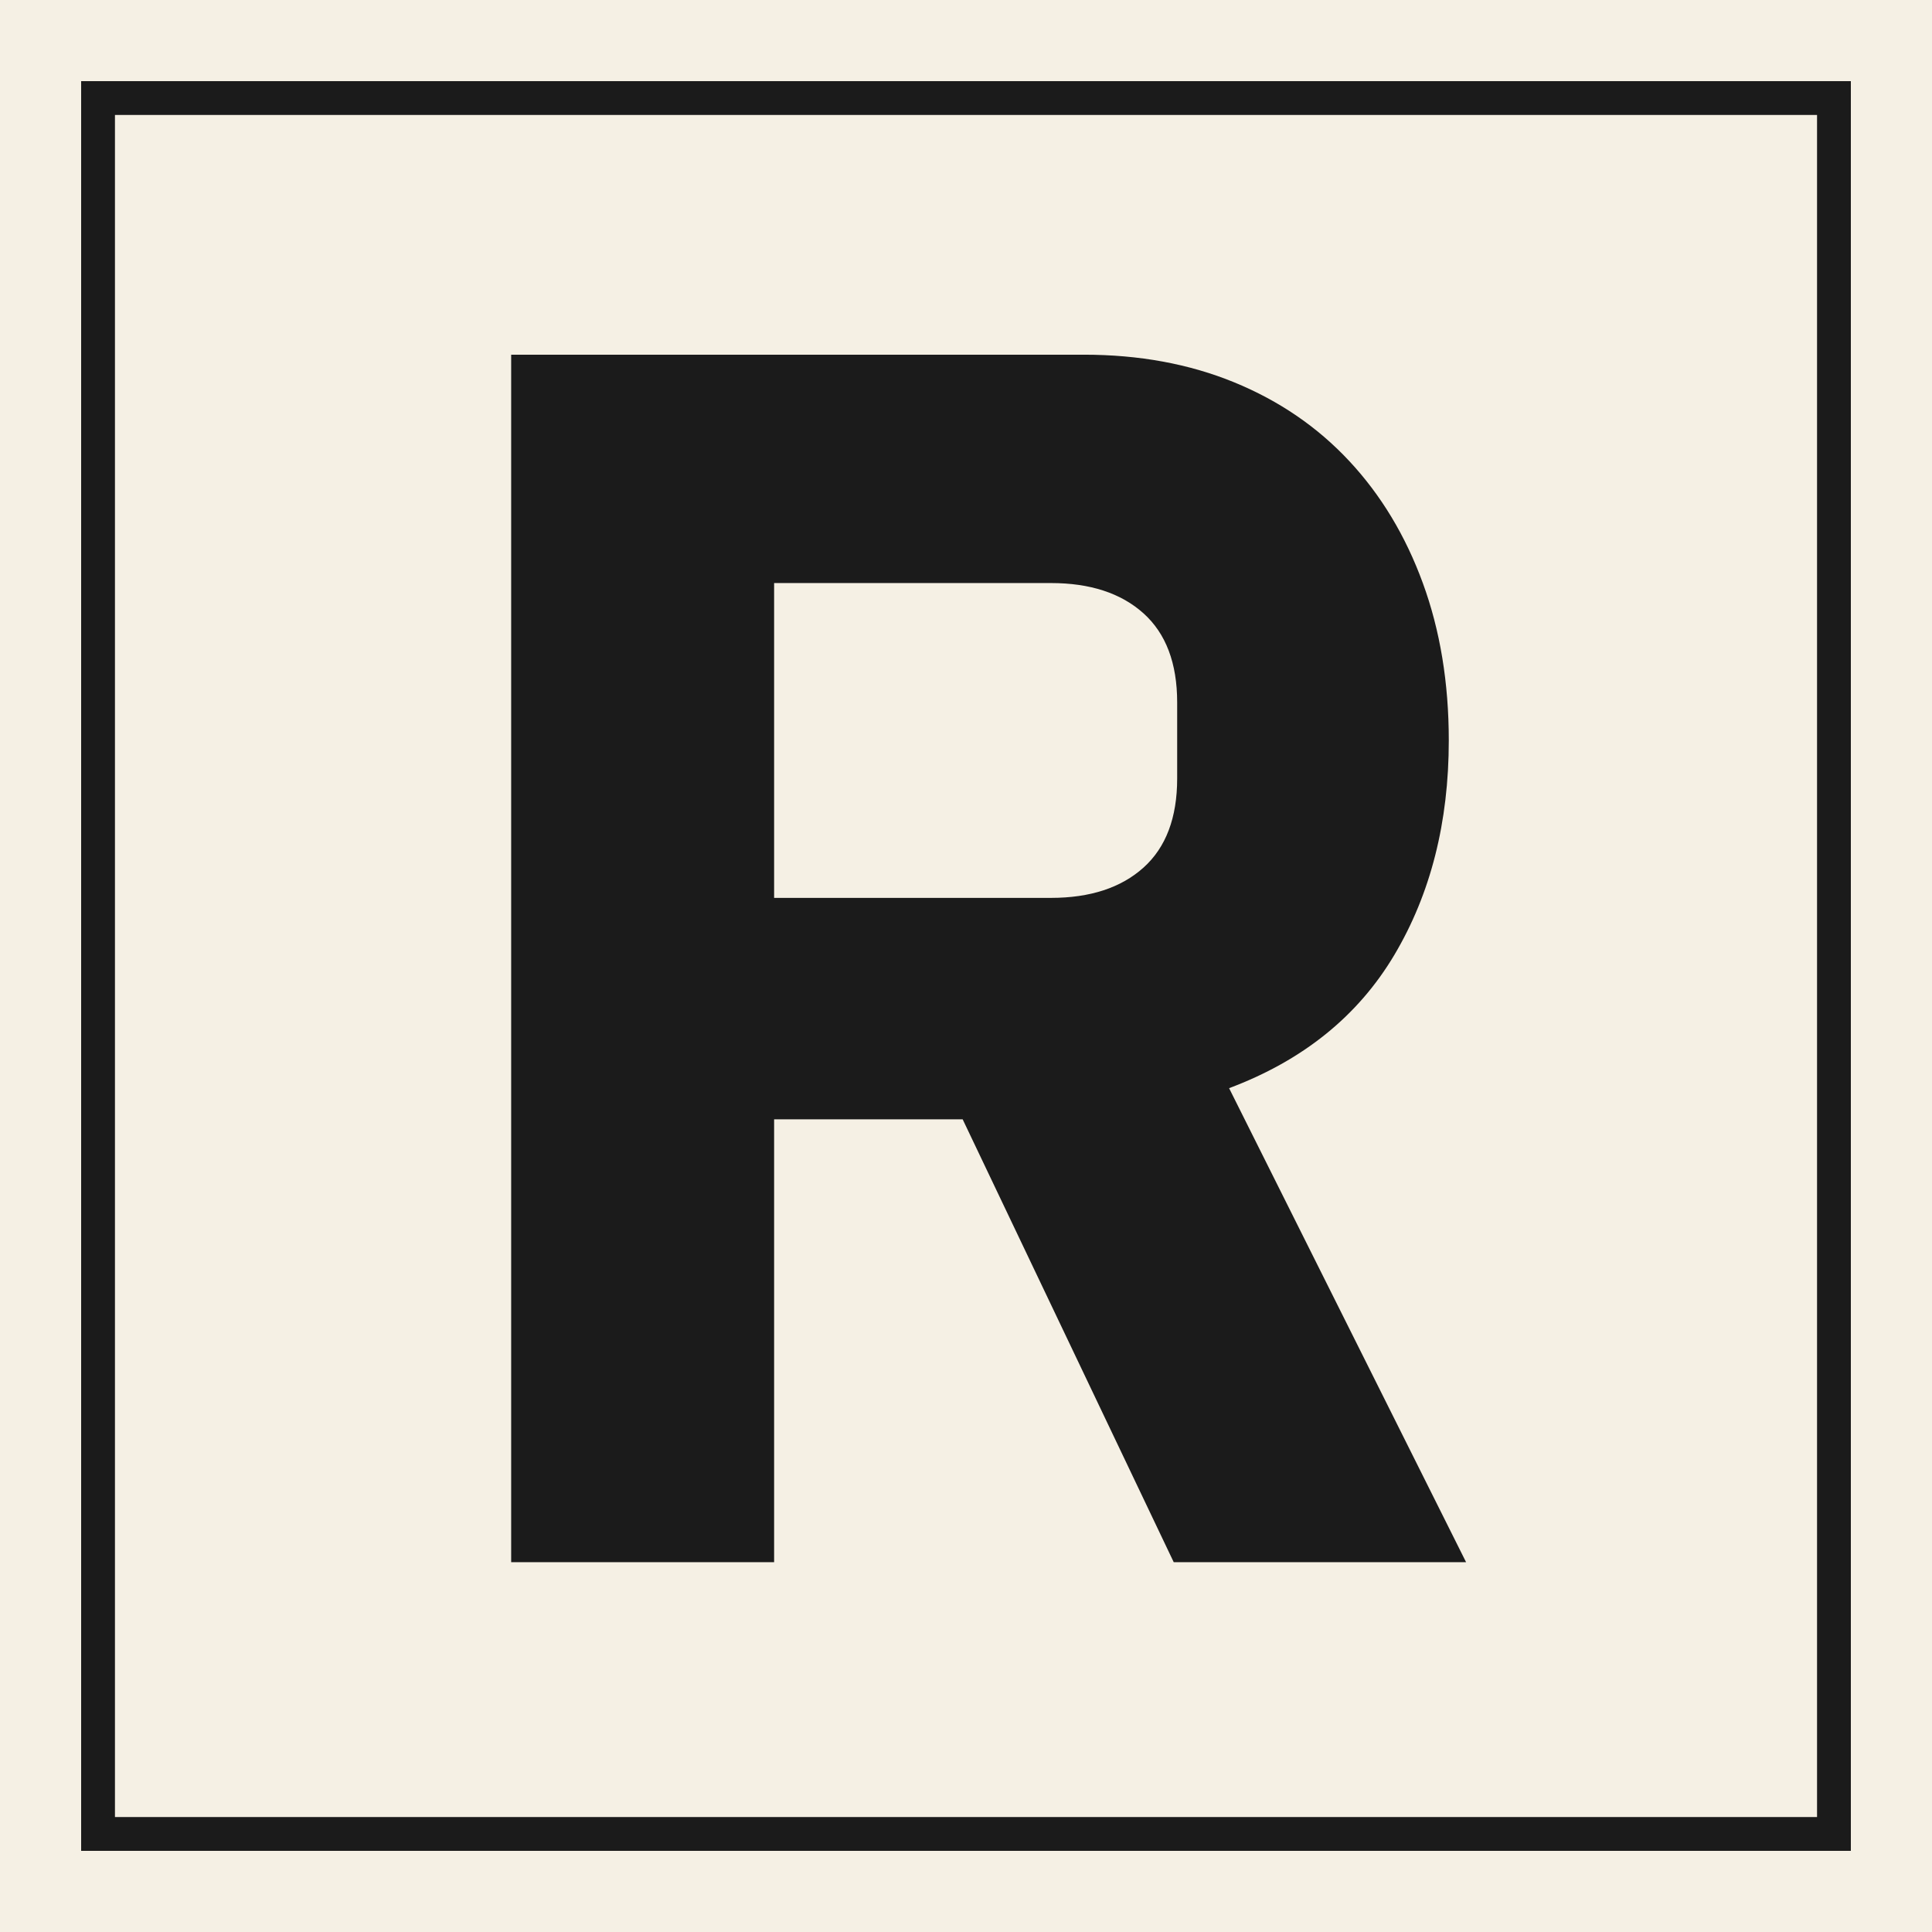
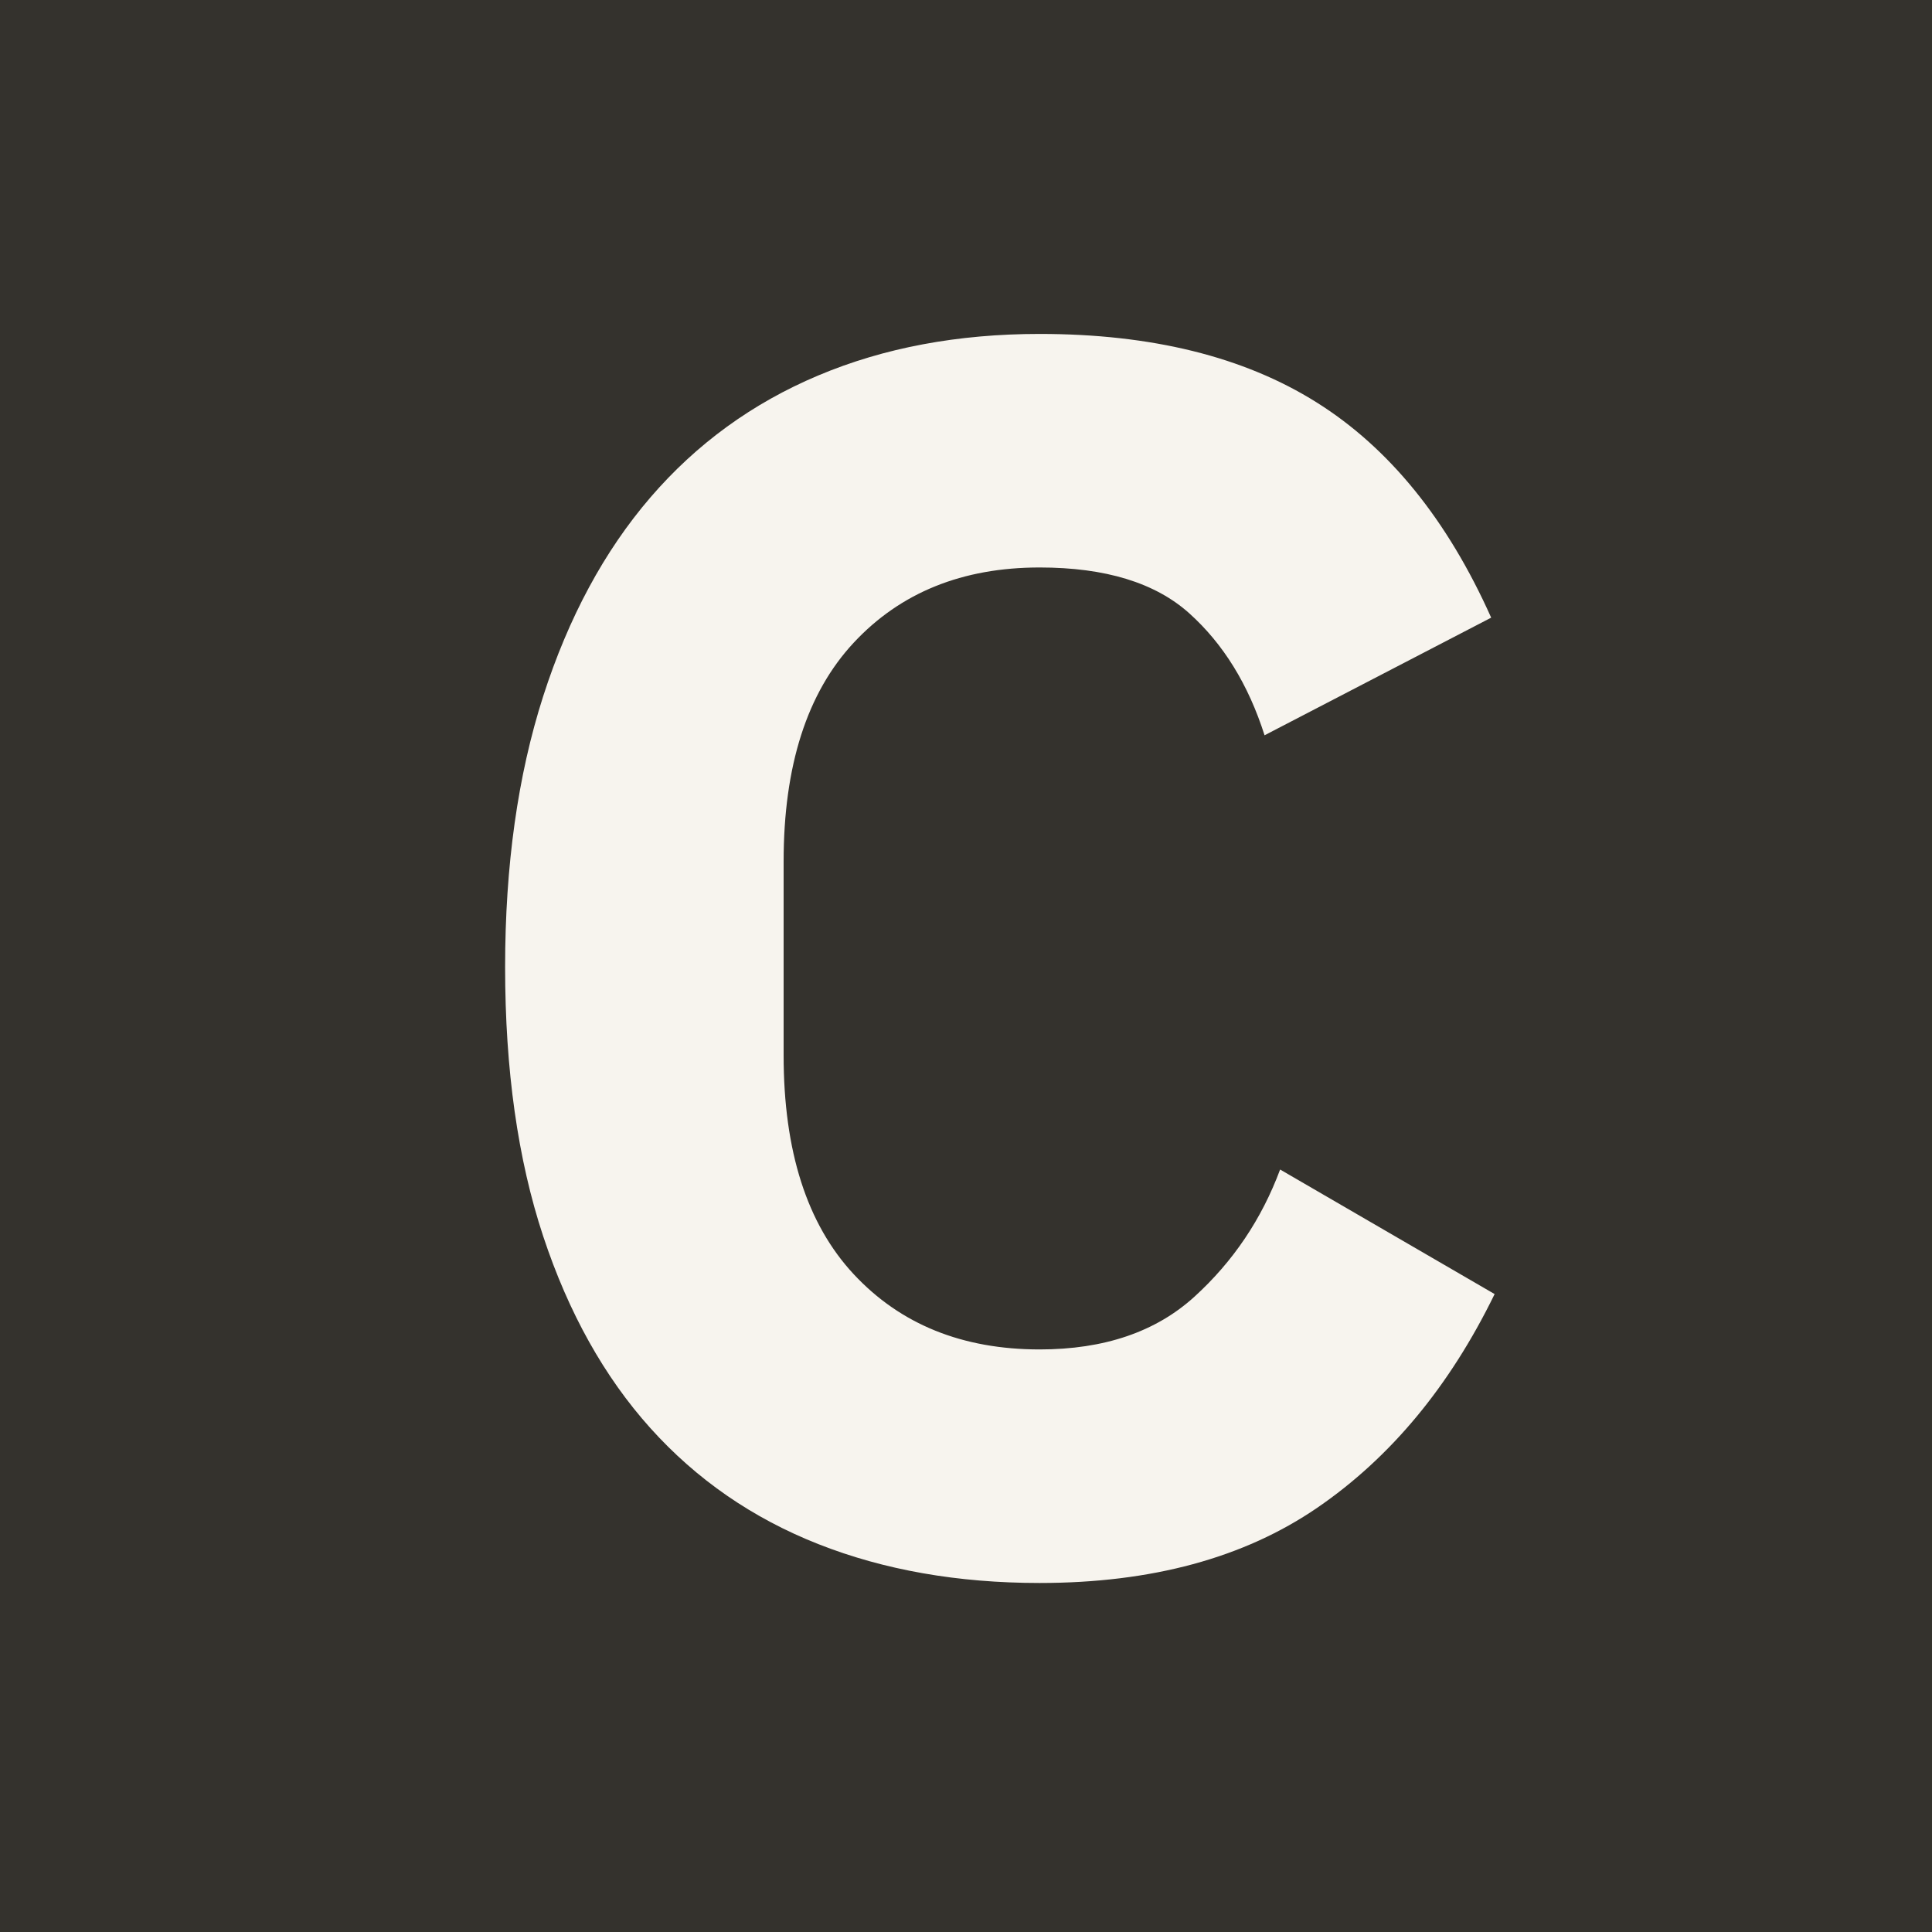
- <svg xmlns="http://www.w3.org/2000/svg" width="40" height="40" viewBox="0 0 40 40">
-   <rect width="40" height="40" fill="#F5F0E4" />
-   <rect x="2.03" y="2.03" width="35.94" height="35.94" fill="none" stroke="#1B1B1B" stroke-width="0.7" />
-   <g transform="translate(1.645 1.020) scale(0.073529)">
-     <path fill="#1B1B1B" fill-rule="nonzero" d="M195.6 426H121.56V86H282.79Q306.17 86 325.17 93.79Q344.17 101.59 357.56 115.96Q370.96 130.33 378.26 150.3Q385.57 170.27 385.57 194.62Q385.57 229.21 370.23 255.03Q354.88 280.84 323.71 292.53L390.44 426H308.12L248.69 301.3H195.6ZM273.54 238.95Q290.1 238.95 299.6 230.43Q309.09 221.9 309.09 205.34V183.91Q309.09 167.35 299.6 158.82Q290.1 150.3 273.54 150.3H195.6V238.95Z" />
+ <svg xmlns="http://www.w3.org/2000/svg" width="40" height="40" viewBox="0 0 512 512">
+   <rect width="512" height="512" fill="#34322D" />
+   <g transform="translate(21.06 13.06) scale(0.941176)">
+     <path fill="#F7F4EE" fill-rule="nonzero" d="M270.36 431.85Q235.78 431.85 208.01 420.89Q180.25 409.93 160.76 388.25Q141.28 366.57 130.56 334.18Q119.85 301.79 119.85 258.44Q119.85 215.57 130.56 182.2Q141.28 148.84 160.76 126.19Q180.25 103.54 208.01 91.85Q235.78 80.15 270.36 80.15Q317.61 80.15 348.3 99.4Q378.99 118.64 397.5 160.04L333.69 193.16Q326.87 171.73 312.5 158.82Q298.13 145.91 270.36 145.91Q237.73 145.91 218 167.1Q198.27 188.29 198.27 228.72V283.28Q198.27 323.71 218 344.9Q237.73 366.09 270.36 366.09Q297.64 366.09 313.96 351.23Q330.28 336.37 338.07 315.43L398.47 350.5Q379.47 389.47 348.54 410.66Q317.61 431.85 270.36 431.85Z" />
  </g>
</svg>
